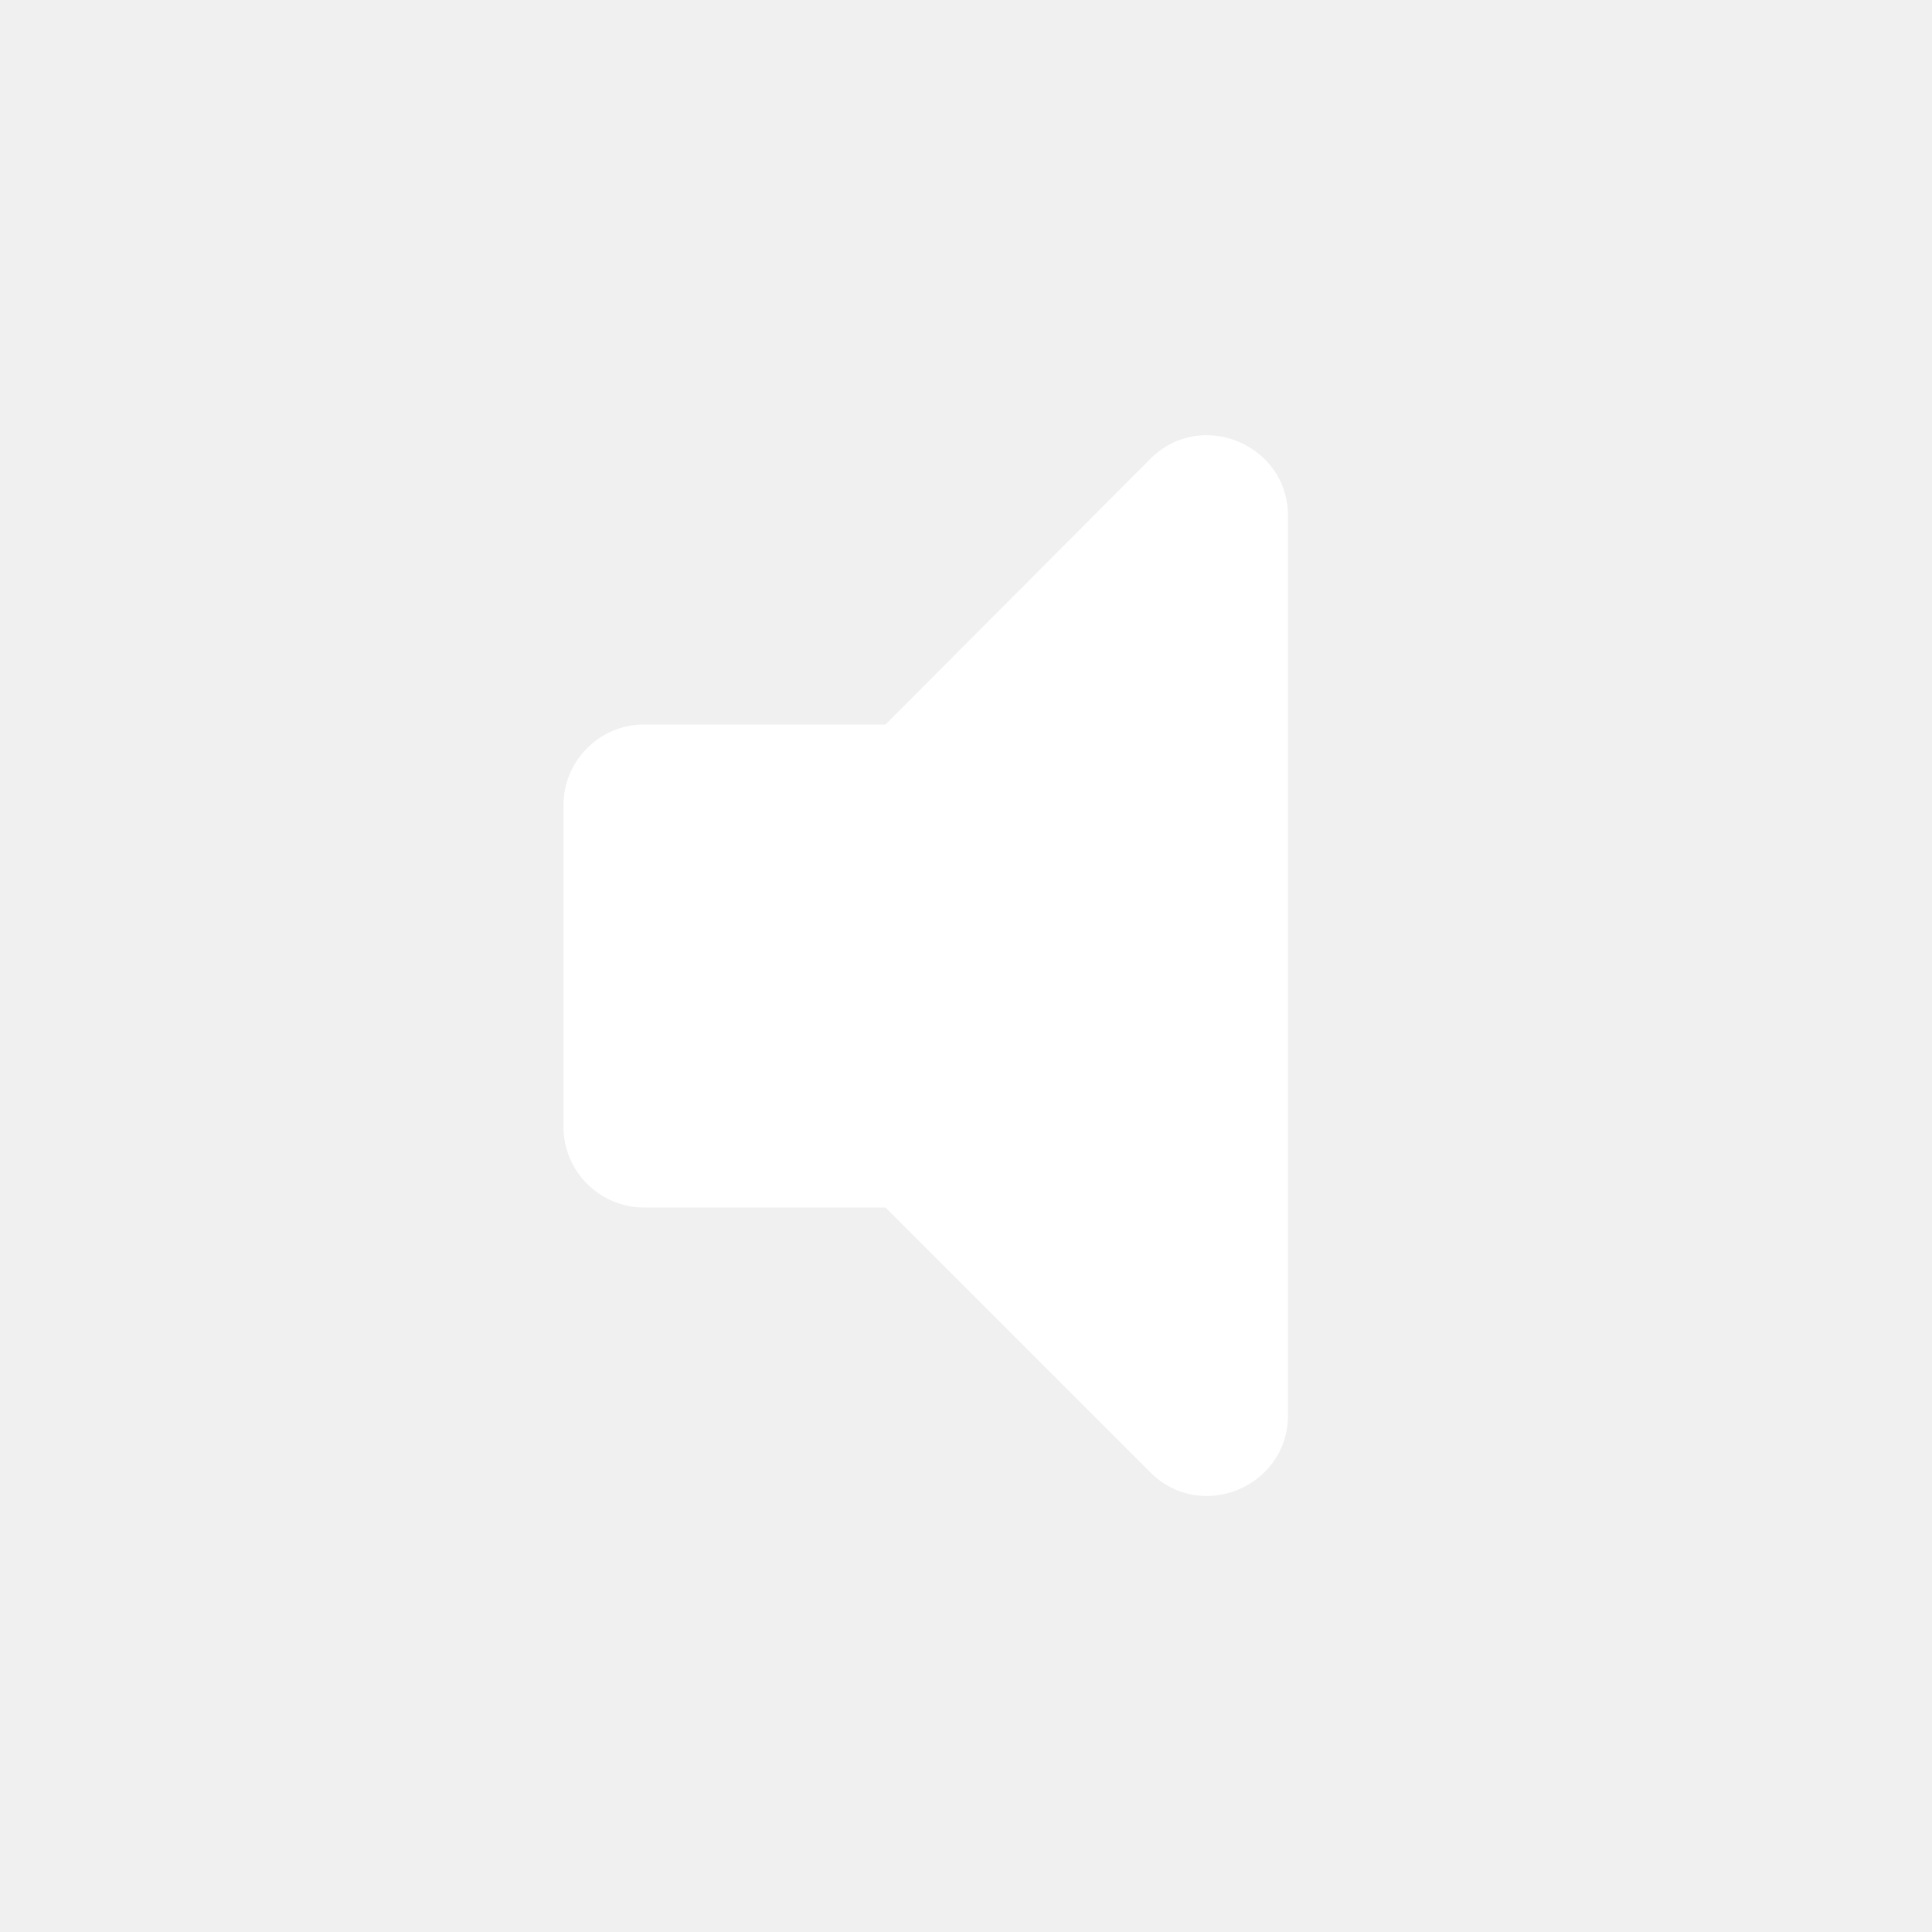
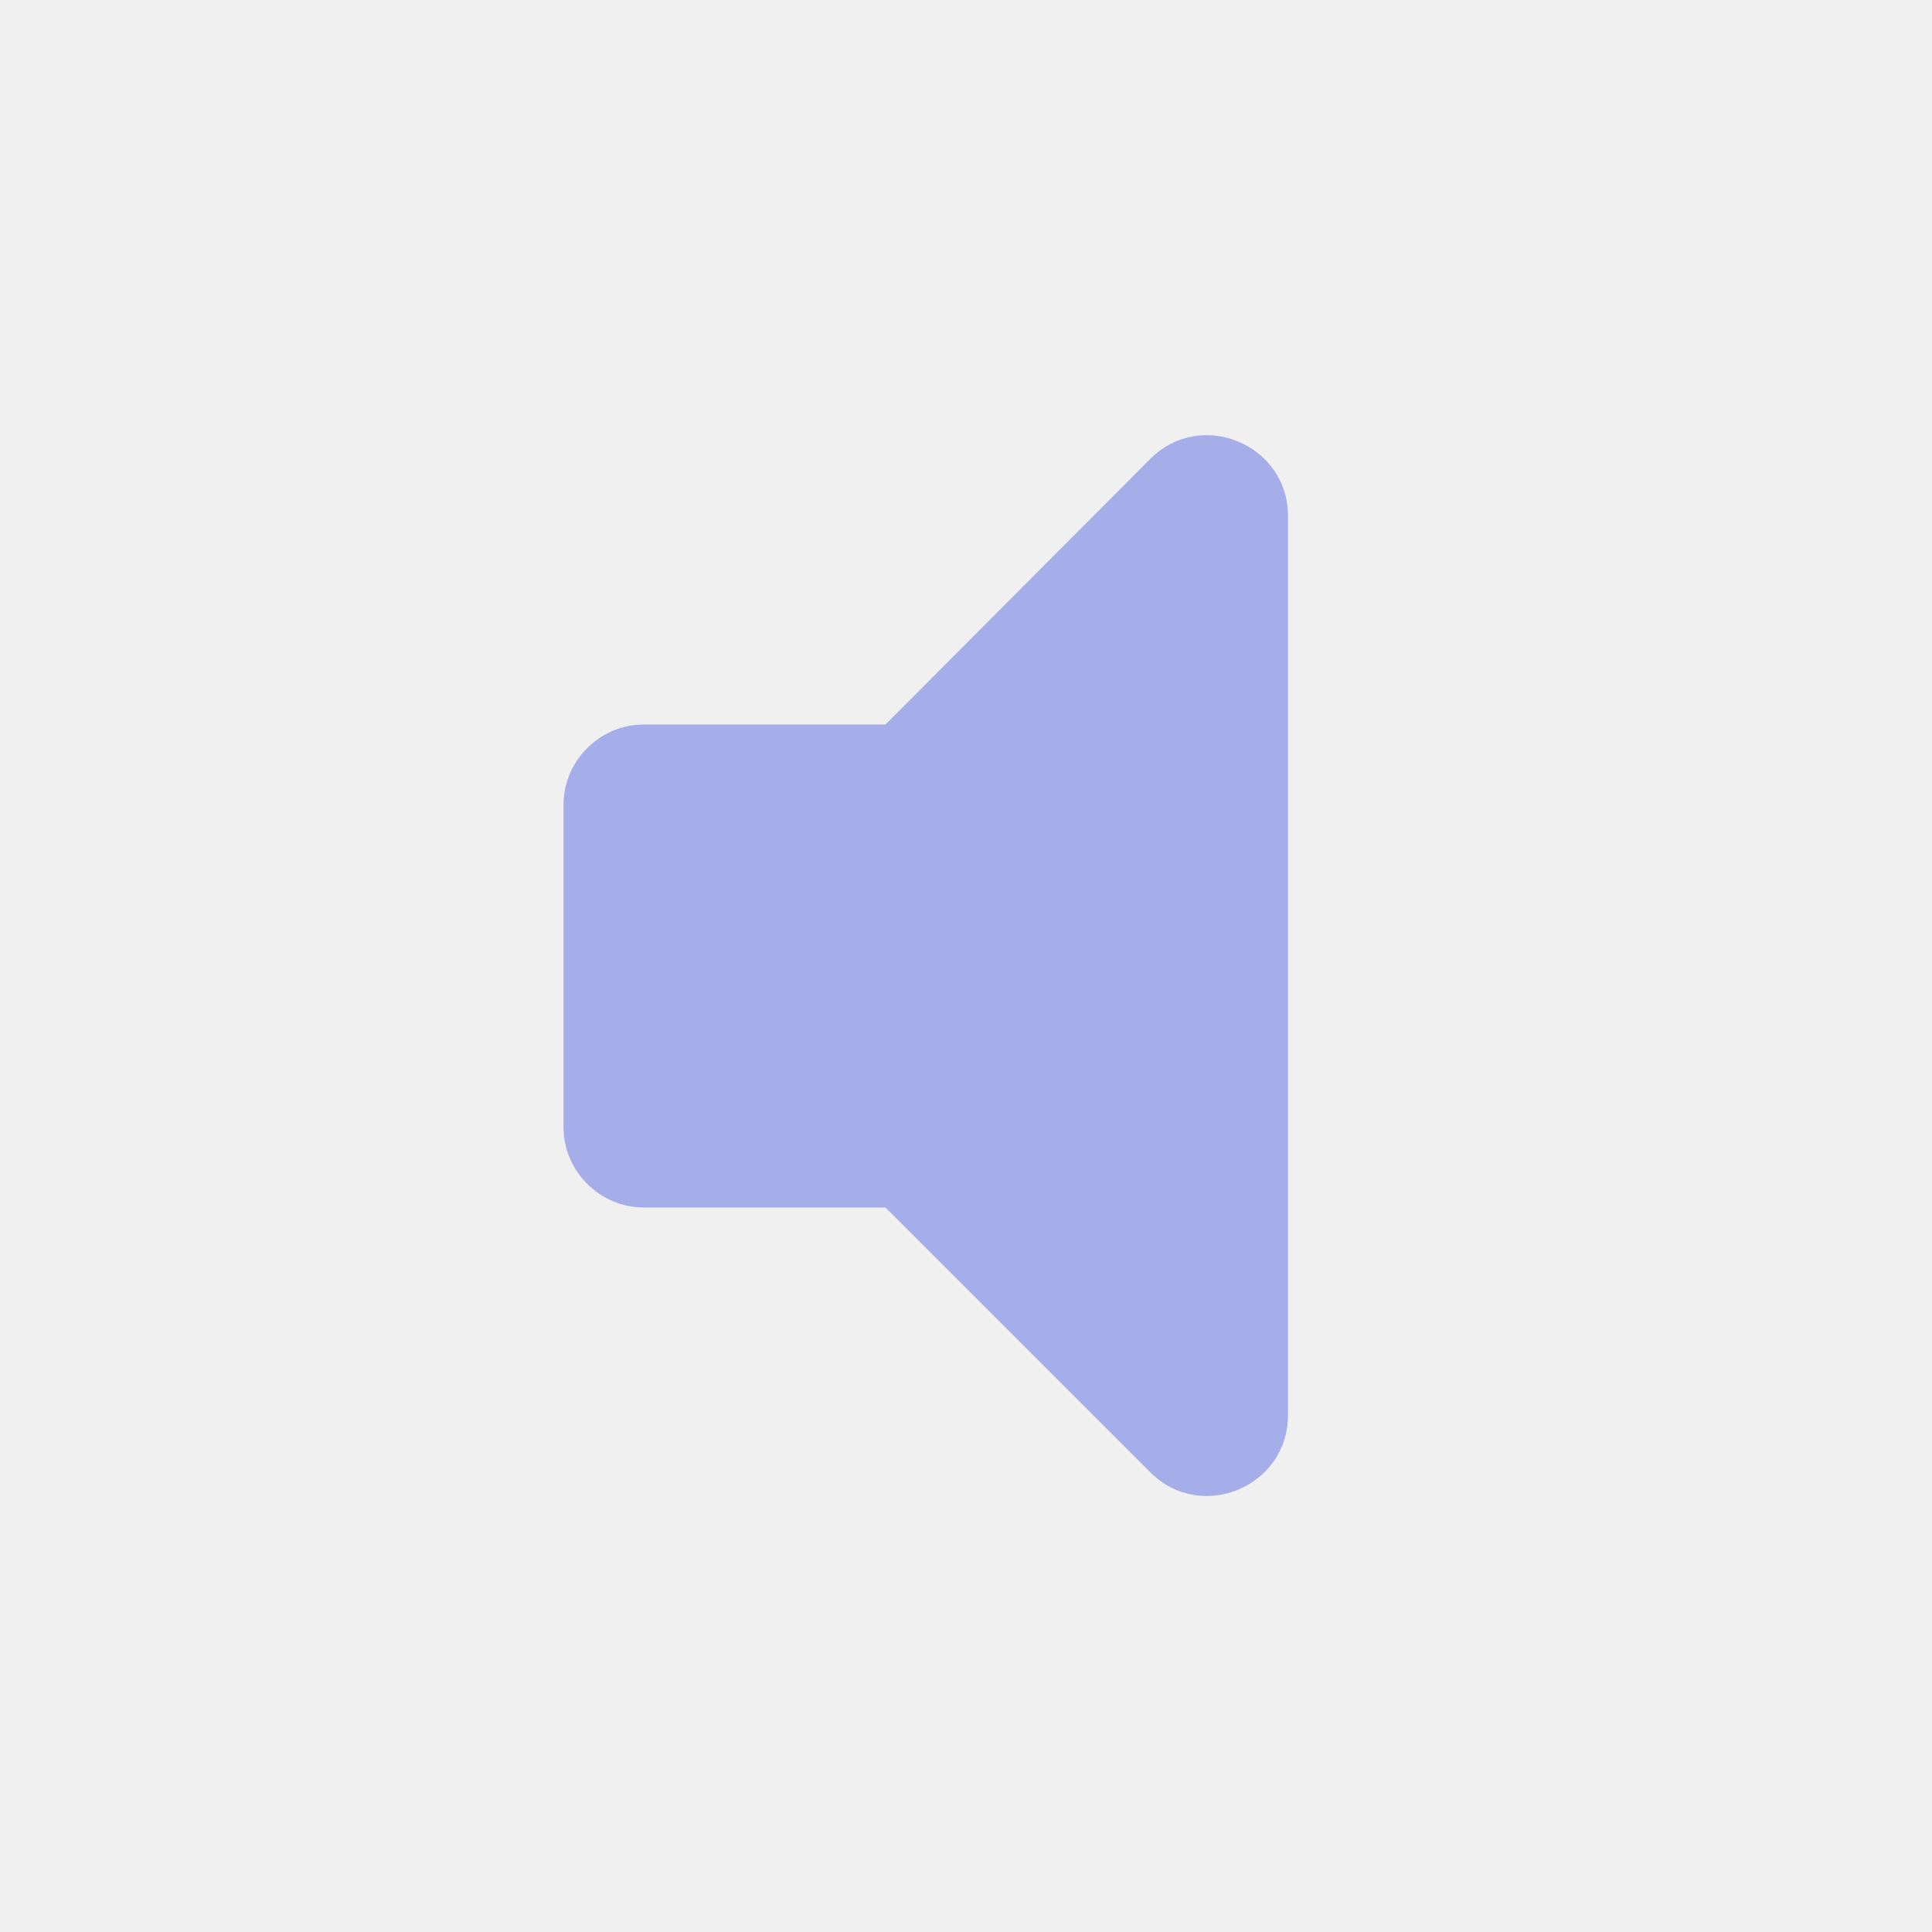
- <svg xmlns="http://www.w3.org/2000/svg" width="24" height="24" fill="#FFF" viewBox="0 0 24 24">
+ <svg xmlns="http://www.w3.org/2000/svg" width="24" height="24" fill="#a6aeea" viewBox="0 0 24 24">
  <path d="M7 10v4c0 .55.45 1 1 1h3l3.29 3.29c.63.63 1.71.18 1.71-.71V6.41c0-.89-1.08-1.34-1.71-.71L11 9H8c-.55 0-1 .45-1 1z" />
</svg>
